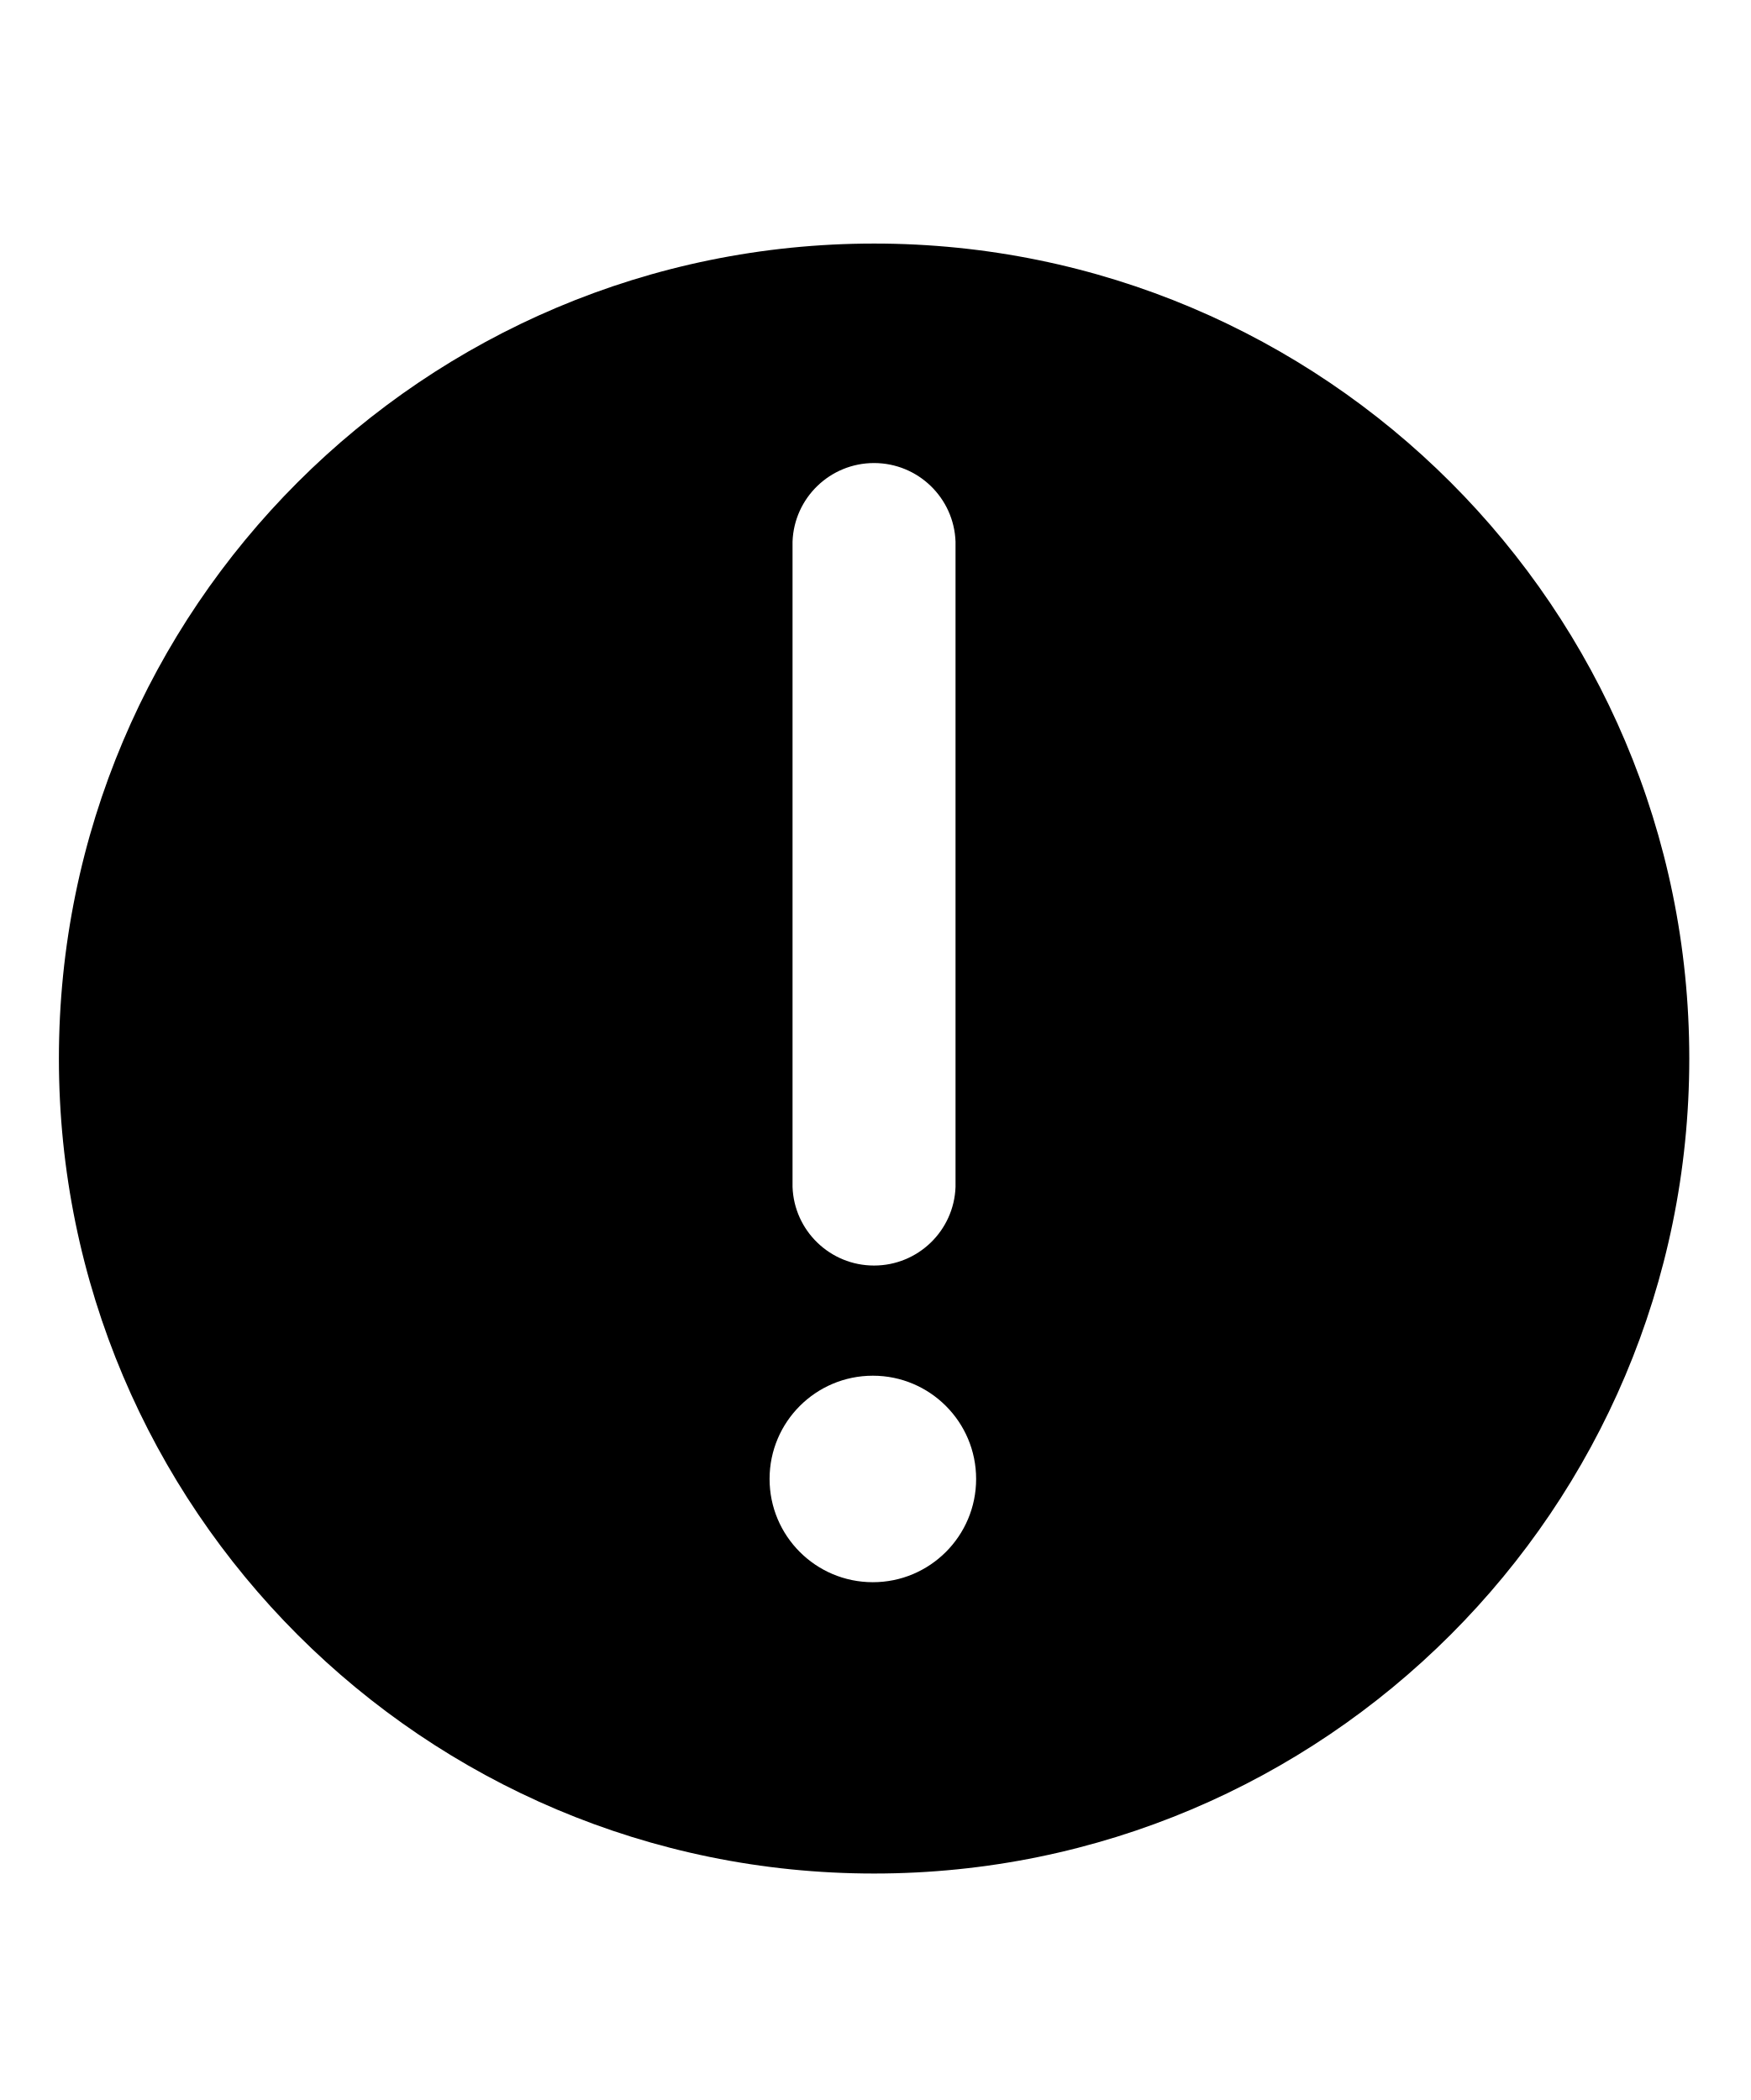
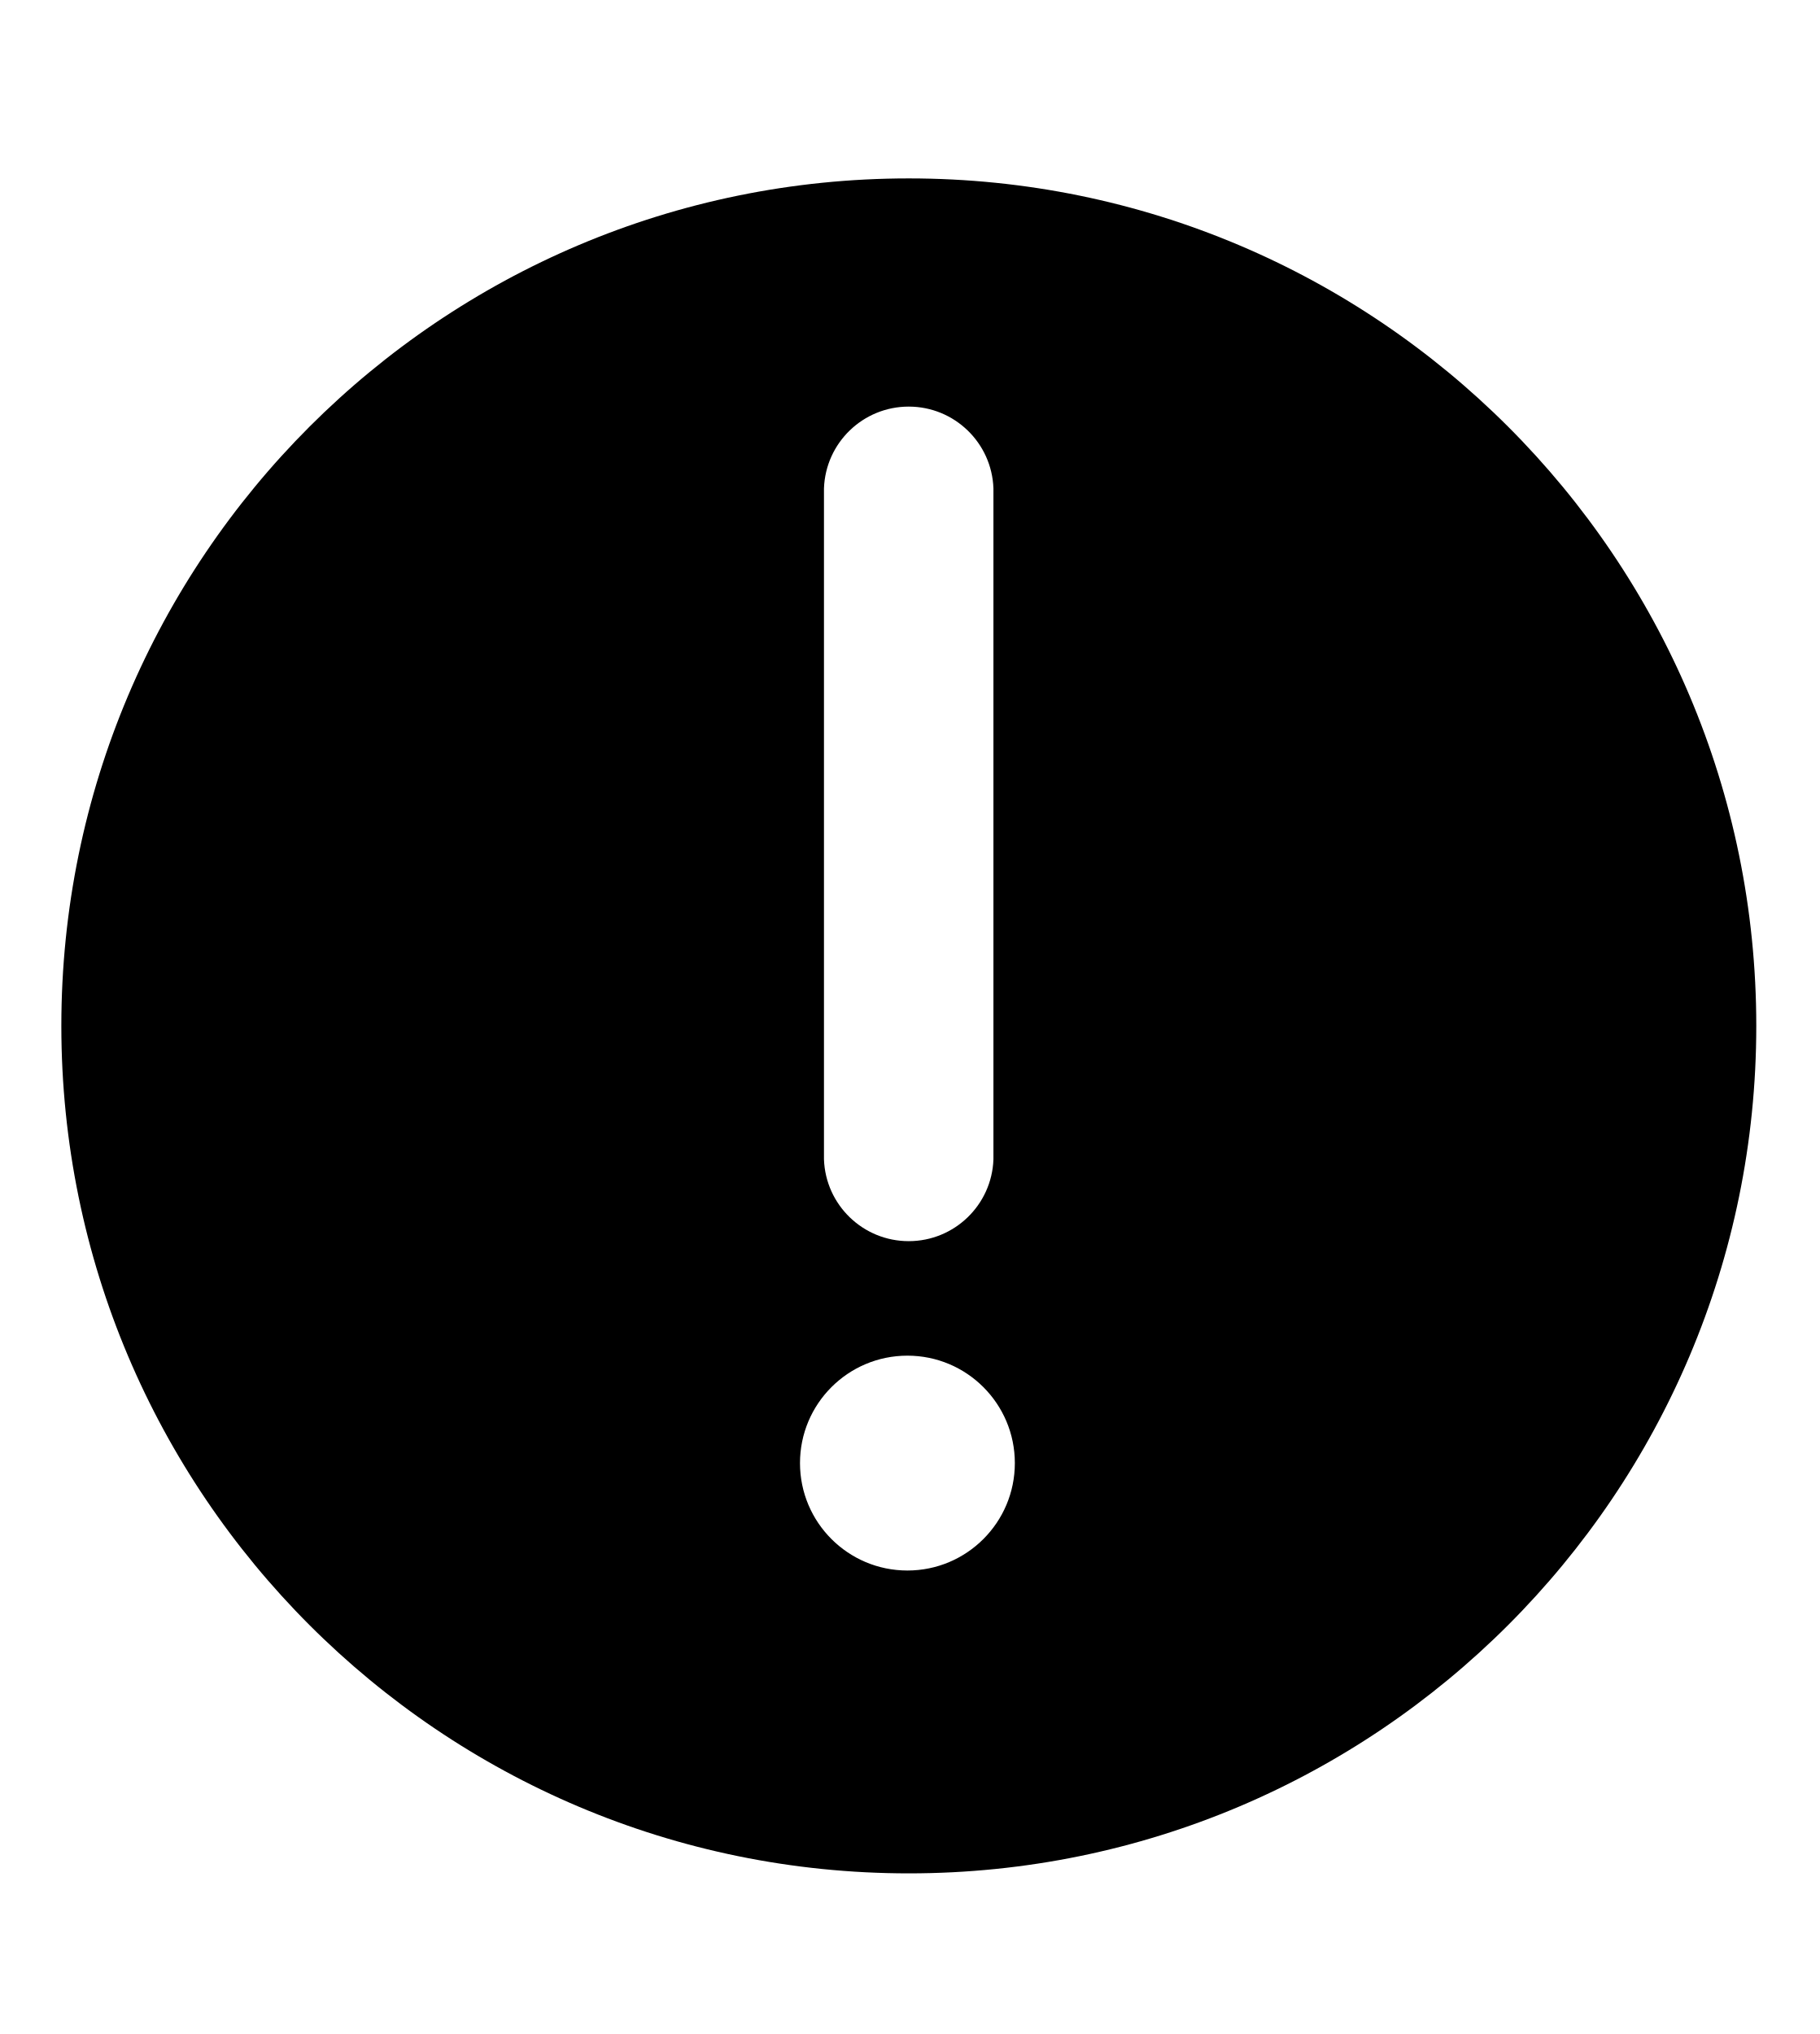
- <svg xmlns="http://www.w3.org/2000/svg" class="cf-icon-svg cf-icon-svg__warning-round" viewBox="0 0 17 20.4">
-   <path d="M16.406 10.283a7.917 7.917 0 1 1-7.917-7.917 7.916 7.916 0 0 1 7.917 7.917zM9.48 14.367a1.003 1.003 0 1 0-1.004 1.003 1.003 1.003 0 0 0 1.004-1.003zM7.697 11.53a.792.792 0 0 0 1.583 0V5.262a.792.792 0 0 0-1.583 0z" />
+ <svg xmlns="http://www.w3.org/2000/svg" viewBox="0 0 17 19" class="cf-icon-svg cf-icon-svg__warning-round">
+   <path d="M16.406 9.583a7.916 7.916 0 1 1-15.833 0 7.916 7.916 0 0 1 15.833 0ZM9.48 13.667a1.003 1.003 0 1 0-2.007 0 1.003 1.003 0 0 0 2.007 0ZM7.697 10.83a.792.792 0 0 0 1.583 0V4.562a.792.792 0 0 0-1.583 0v6.268Z" />
</svg>
